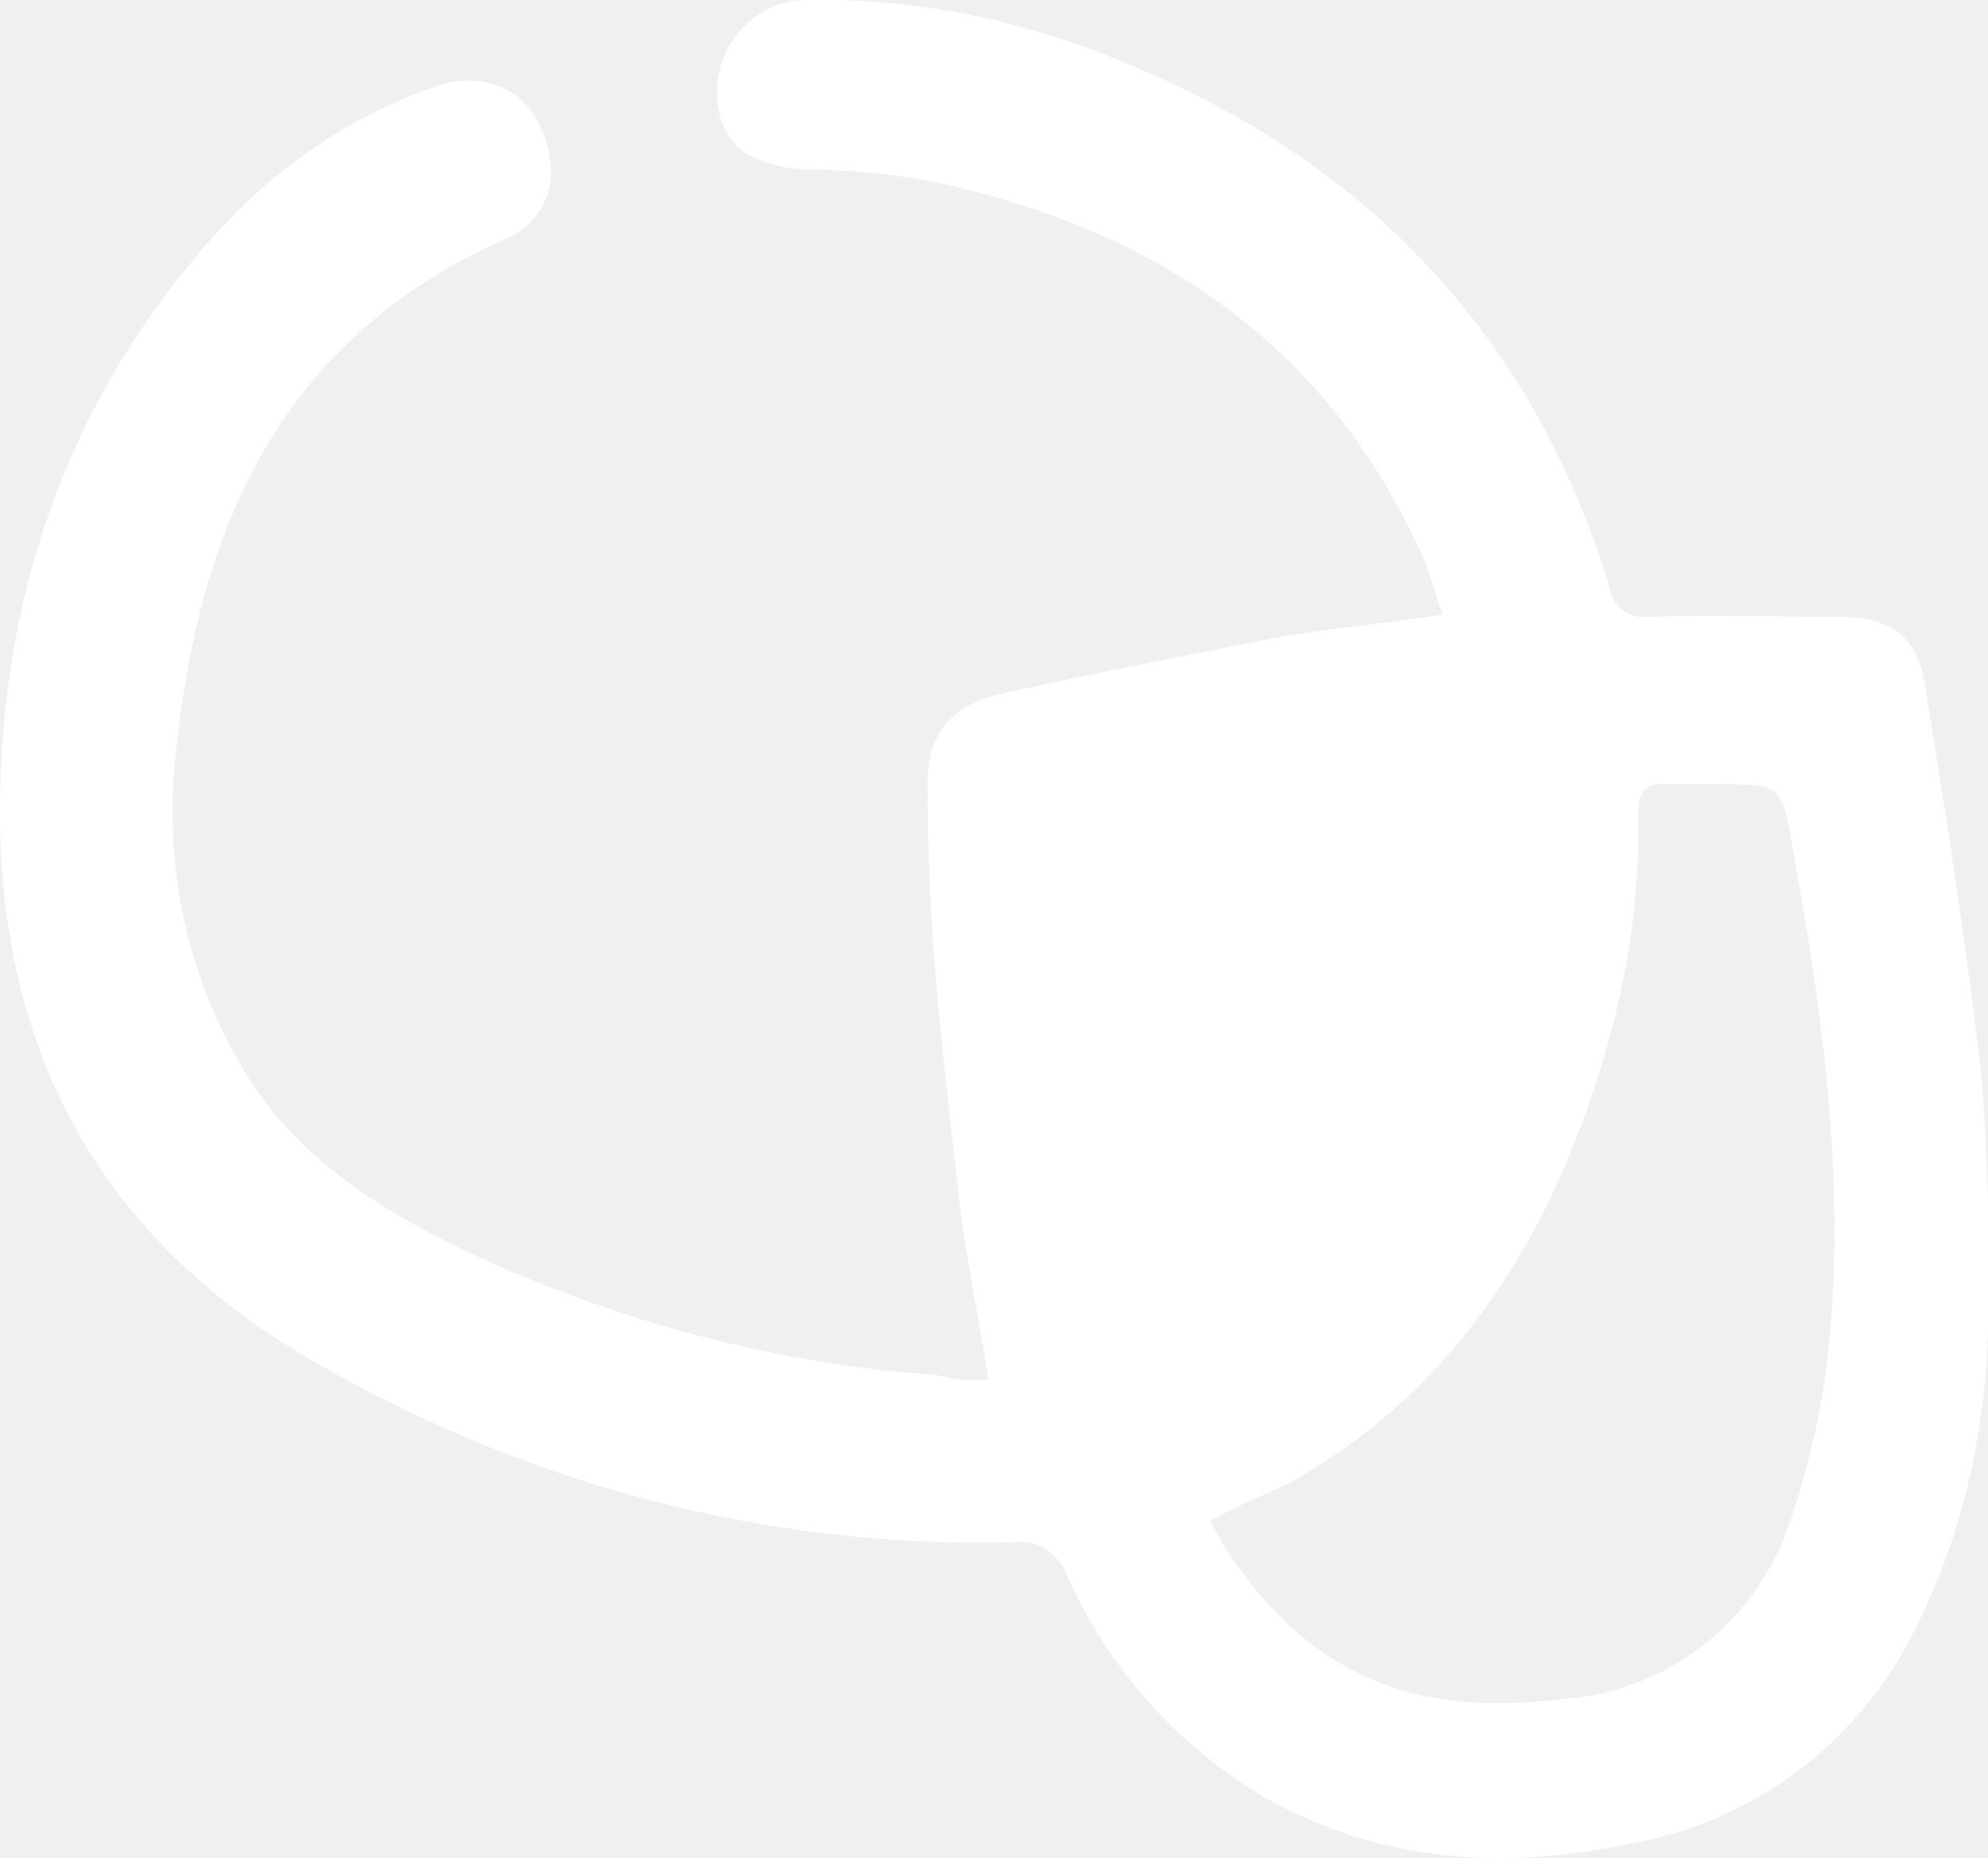
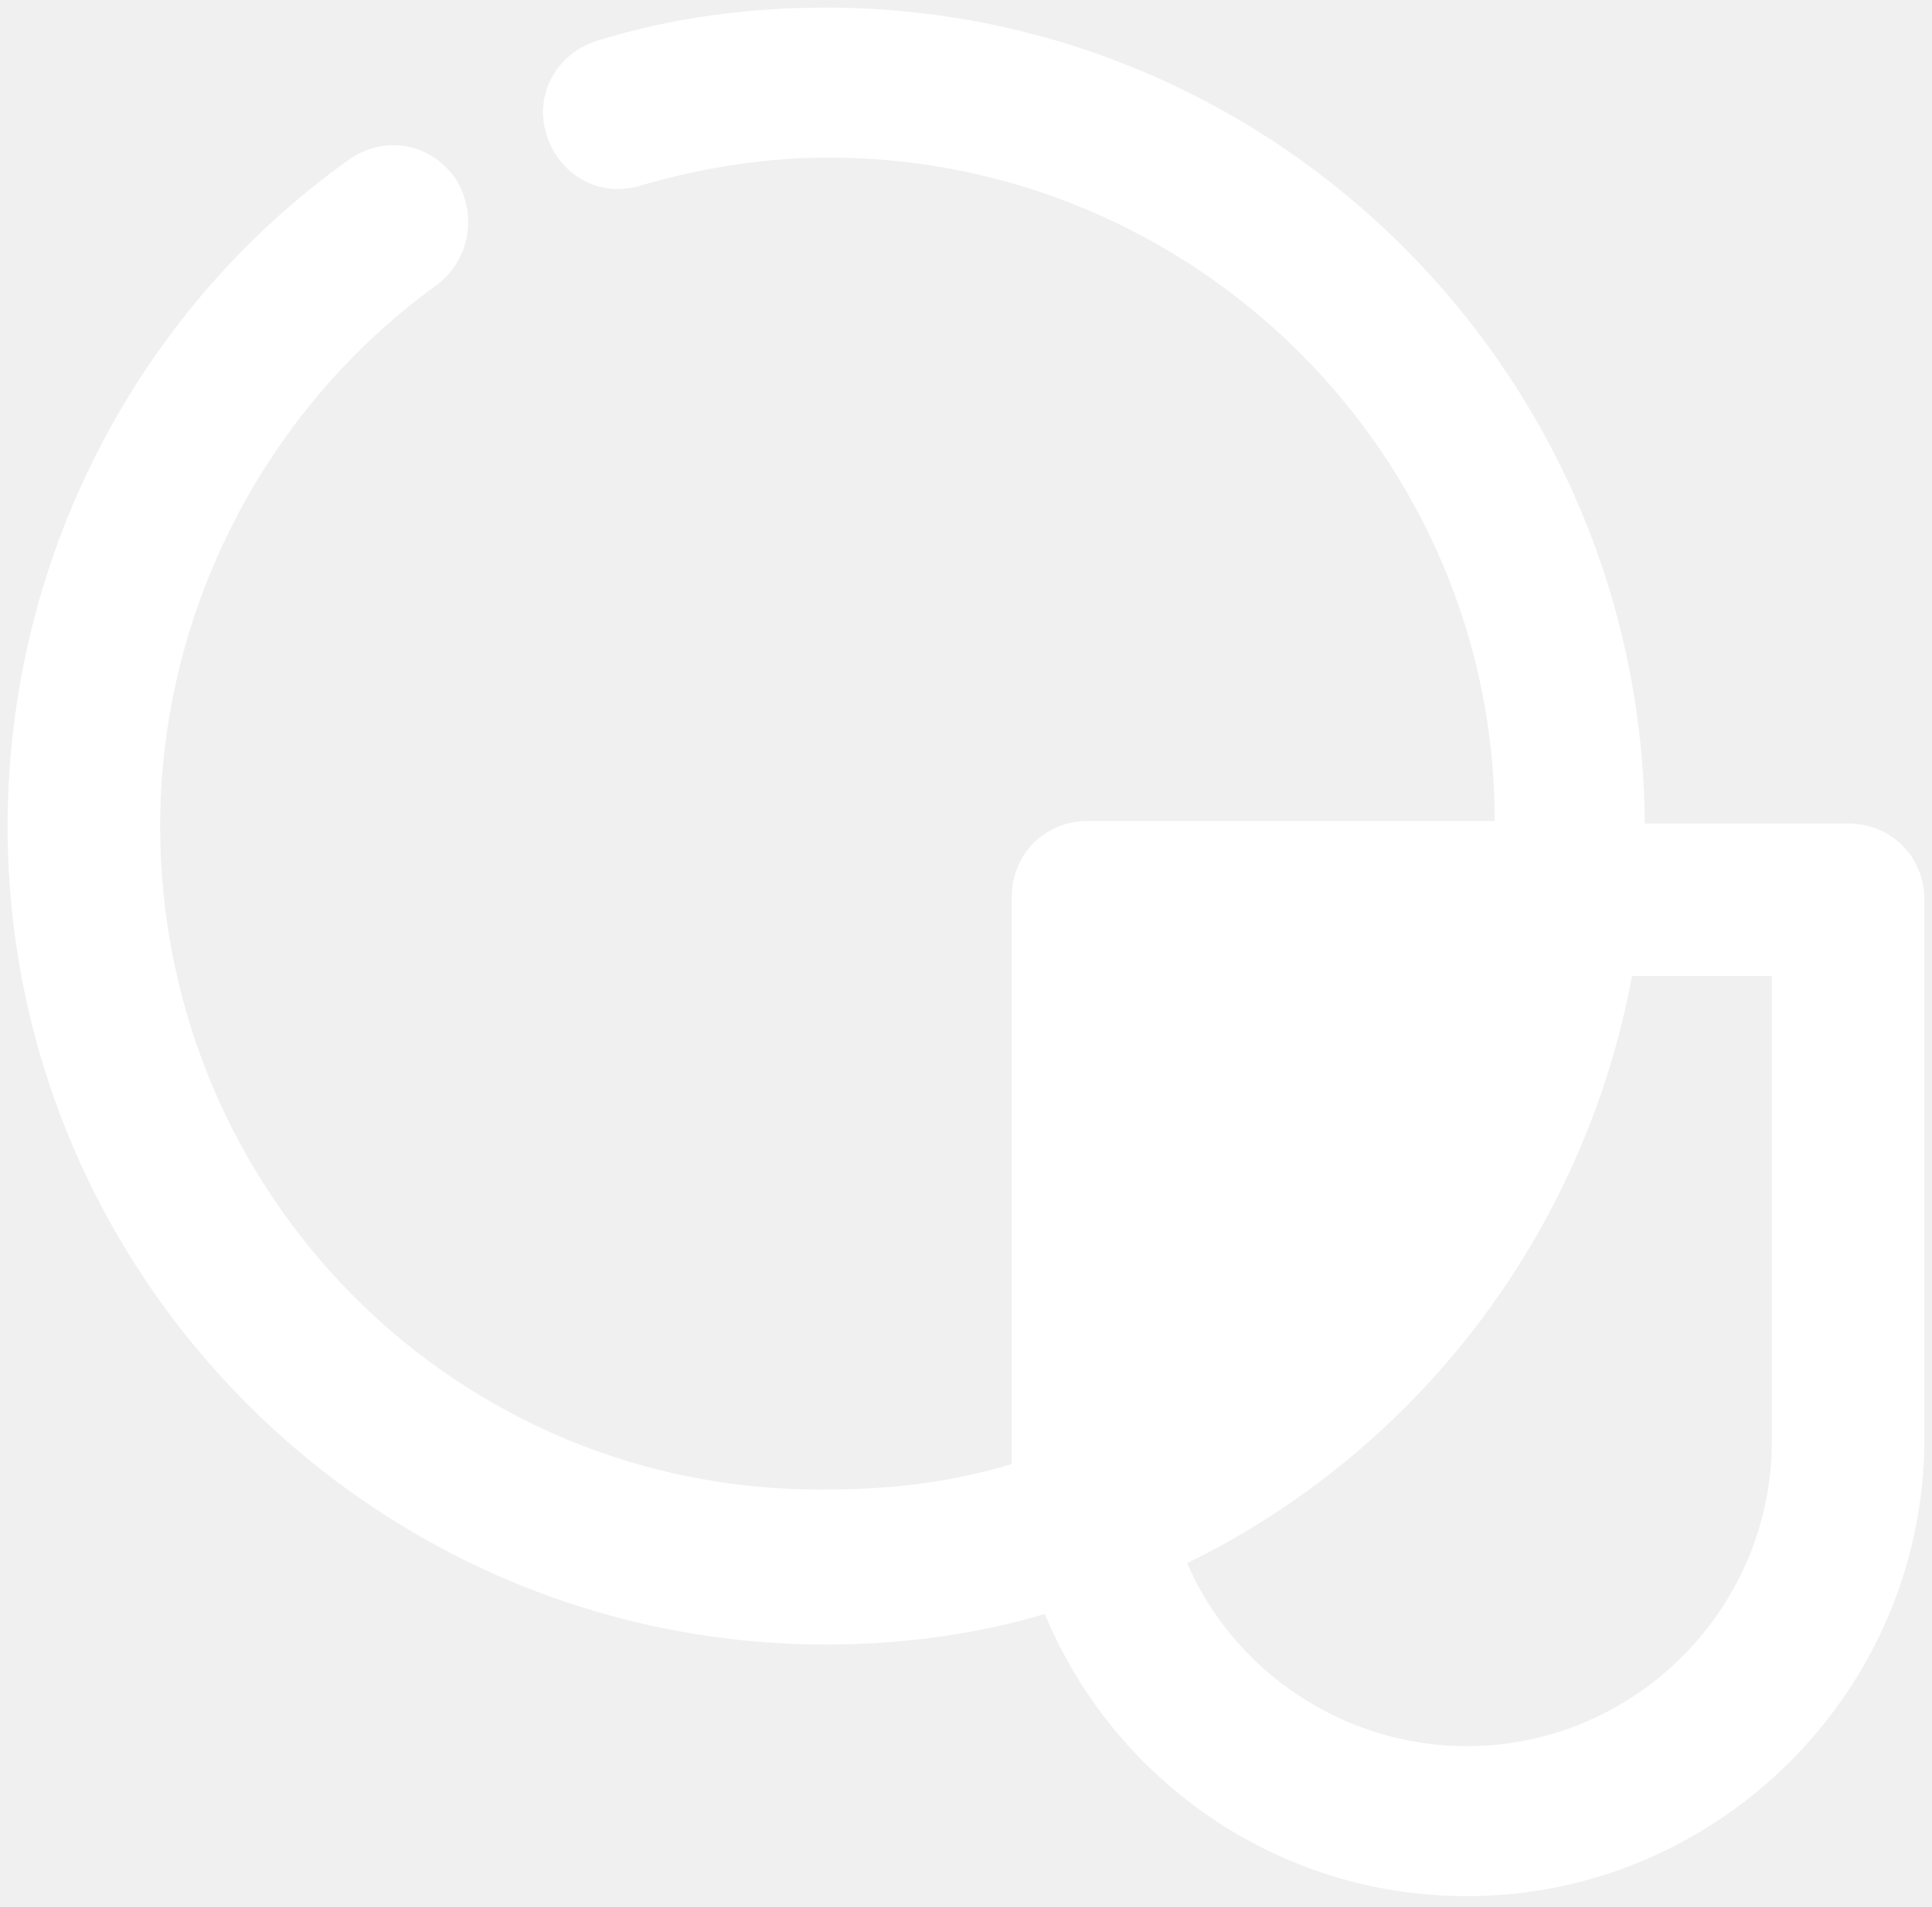
- <svg xmlns="http://www.w3.org/2000/svg" version="1.1" id="Layer_1" x="0px" y="0px" viewBox="0 0 91.5 85.5" style="enable-background:new 0 0 91.5 85.5;" xml:space="preserve">
+ <svg xmlns="http://www.w3.org/2000/svg" version="1.1" id="Layer_1" x="0px" y="0px" viewBox="0 0 76 75" style="enable-background:new 0 0 76 75;" xml:space="preserve">
  <style type="text/css">
- 	.st0{fill:#FFFFFF;}
+ 	.st0{fill:none;enable-background:new    ;}
+ 	.st1{fill:#FFFFFF;}
</style>
-   <g id="Layer_2">
-     <g id="Layer_1-2">
-       <g id="Header">
-         <path id="Logo" class="st0" d="M45.5,63.5c-0.5-3.1-1.1-5.9-1.4-8.7c-0.4-3.5-0.8-7-1.1-10.6c-0.2-2.6-0.3-5.2-0.3-7.8     c-0.1-2.6,1-3.9,3.5-4.5c4.3-0.9,8.6-1.8,12.9-2.6c2.3-0.4,4.7-0.6,7.3-1c-0.3-0.8-0.5-1.6-0.8-2.4c-4.1-9.4-11.5-14.8-21.2-17.2     C42,8.1,39.5,7.8,37,7.8c-2.6-0.2-3.9-1.2-4-3.4c-0.1-2.3,1.7-4.3,4-4.4c5.1-0.1,10.1,0.9,14.8,2.9C63,7.5,70.6,15.5,74.1,27.1     c0.1,0.8,0.9,1.4,1.7,1.3c0,0,0.1,0,0.1,0c2.9-0.1,5.9,0,8.8,0c2.3,0,3.6,0.9,3.9,3.2c1,6,1.9,11.9,2.6,17.9     c0.3,3.9,0.4,7.7,0.3,11.6c-0.1,5.3-1.4,10.5-4,15.1c-2.7,4.6-7.3,7.8-12.6,8.7c-5.8,1.2-11.4,0.8-16.6-2.1     c-4.1-2.4-7.3-6-9.2-10.3c-0.4-1-1.4-1.7-2.5-1.5c-11.5,0.3-22.9-2.8-32.8-8.7C4.7,56.8,0.2,48.7,0,38c-0.1-10.3,3-19.5,9.9-27.2     c2.7-3,6-5.3,9.8-6.7c2.8-1.1,5.1,0.2,5.6,3.1c0.3,1.5-0.4,3-1.8,3.7C13.1,15.4,9.2,24,8.1,34.6C7.5,39.8,8.6,45,11.3,49.4     c2.5,4.1,6.5,6.5,10.8,8.5c6.6,3,13.7,4.9,21,5.4C43.9,63.5,44.7,63.6,45.5,63.5z M55.7,70c0.2,0.4,0.4,0.7,0.6,1.1     c4.2,6.6,9.5,7.9,15.8,7.1c4.9-0.4,9-3.8,10.4-8.5c1-3,1.6-6.1,1.8-9.2c0.5-7.2-0.5-14.4-1.8-21.5c-0.5-2.9-0.5-2.9-3.6-2.9h-2.1     c-1-0.1-1.4,0.3-1.4,1.4c0.1,4-0.6,8.1-1.8,11.9c-2.5,8-6.8,14.7-14.3,18.9C58.2,68.8,57,69.3,55.7,70z" />
-       </g>
-     </g>
+   <path class="st0" d="z" />
+   <g>
+     <path class="st1" d="M72.7,32.4h-8C64.6,14.7,50.2,0.3,32.5,0.3c-3.1,0-6.1,0.4-9,1.3c-1.6,0.5-2.5,2.1-2,3.7   c0.5,1.6,2.1,2.5,3.7,2c2.4-0.7,4.9-1.1,7.4-1.1c14.4,0,26.2,11.7,26.2,26.1h-16c-1.7,0-3,1.3-3,3v21.3c0,0.4,0,0.7,0,1   c-2.3,0.7-4.7,1-7.2,1C18,58.8,6.3,47,6.3,32.5c0-8.4,4.1-16.4,10.9-21.3c1.3-1,1.6-2.8,0.7-4.2c-1-1.4-2.8-1.7-4.2-0.7   c-8.4,6-13.4,15.8-13.4,26.2c0,17.8,14.5,32.2,32.2,32.2c3,0,5.9-0.4,8.6-1.2c2.7,6.5,9.1,11.1,16.6,11.1c9.9,0,18-8.1,18-18V35.4   C75.7,33.7,74.4,32.4,72.7,32.4z M69.7,56.7c0,6.6-5.4,12-12,12c-4.9,0-9.2-3-11-7.2c9-4.4,15.6-12.9,17.5-23.1h5.5V56.7z" />
  </g>
</svg>
